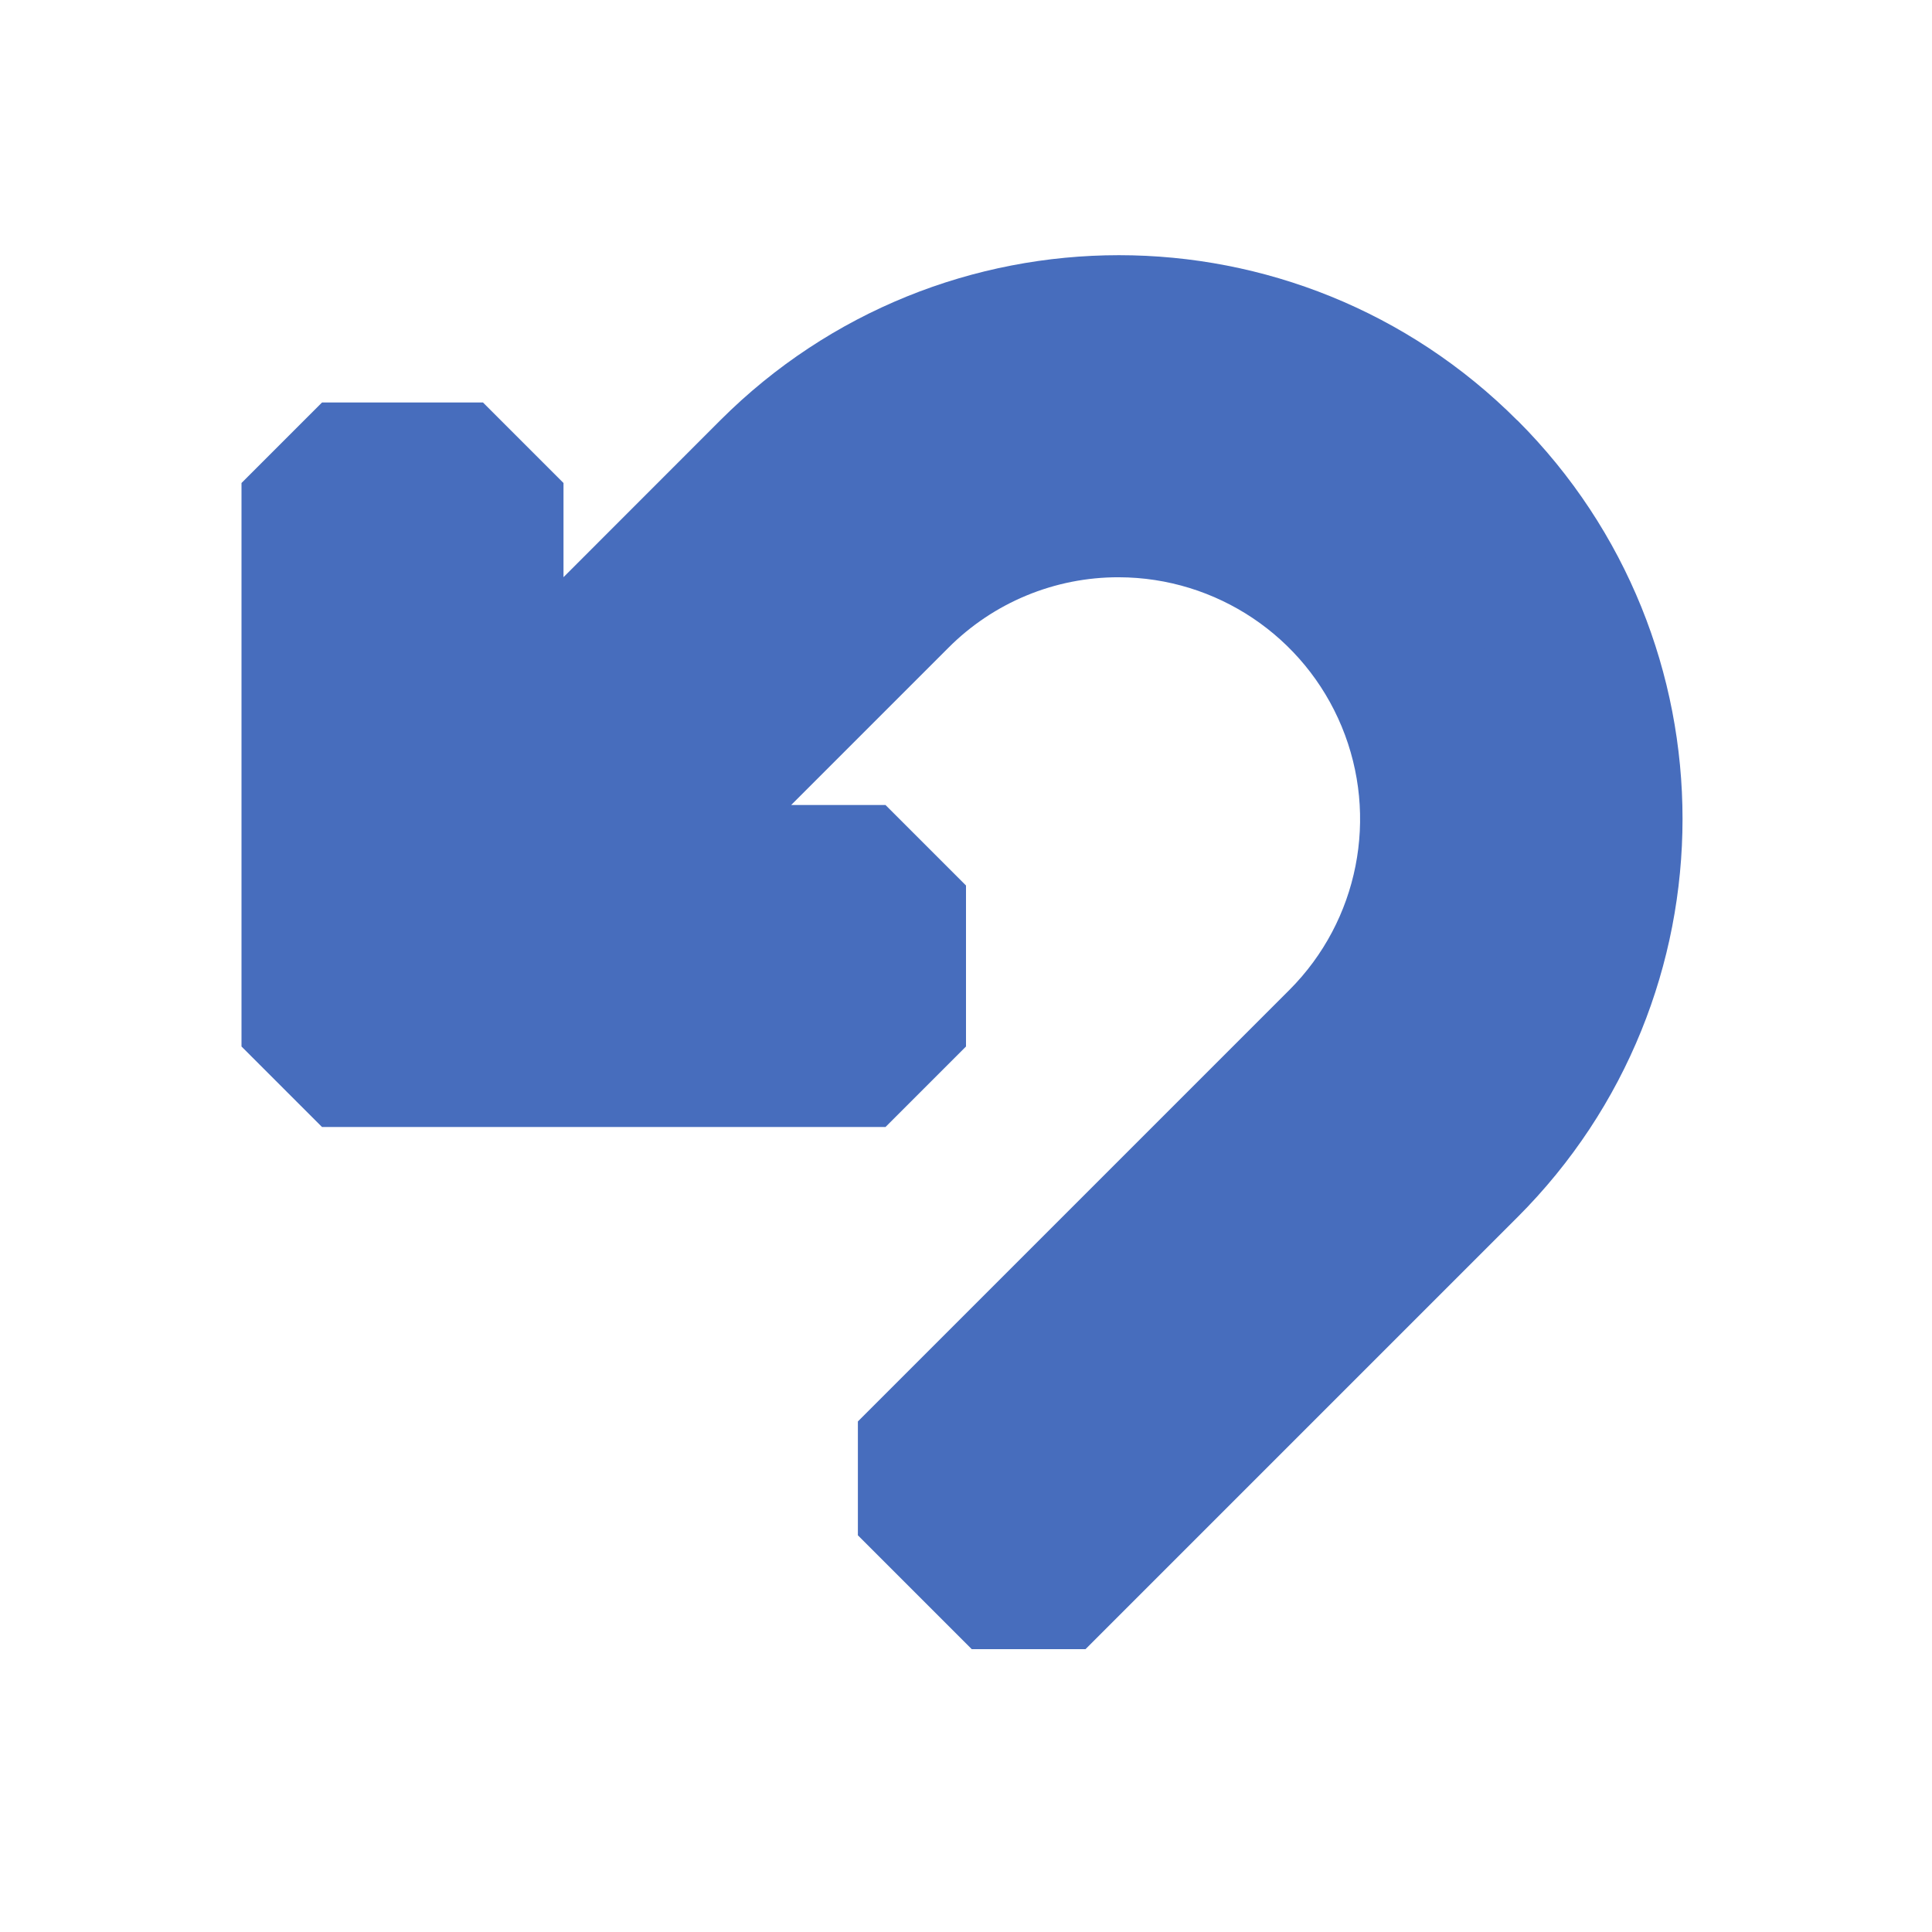
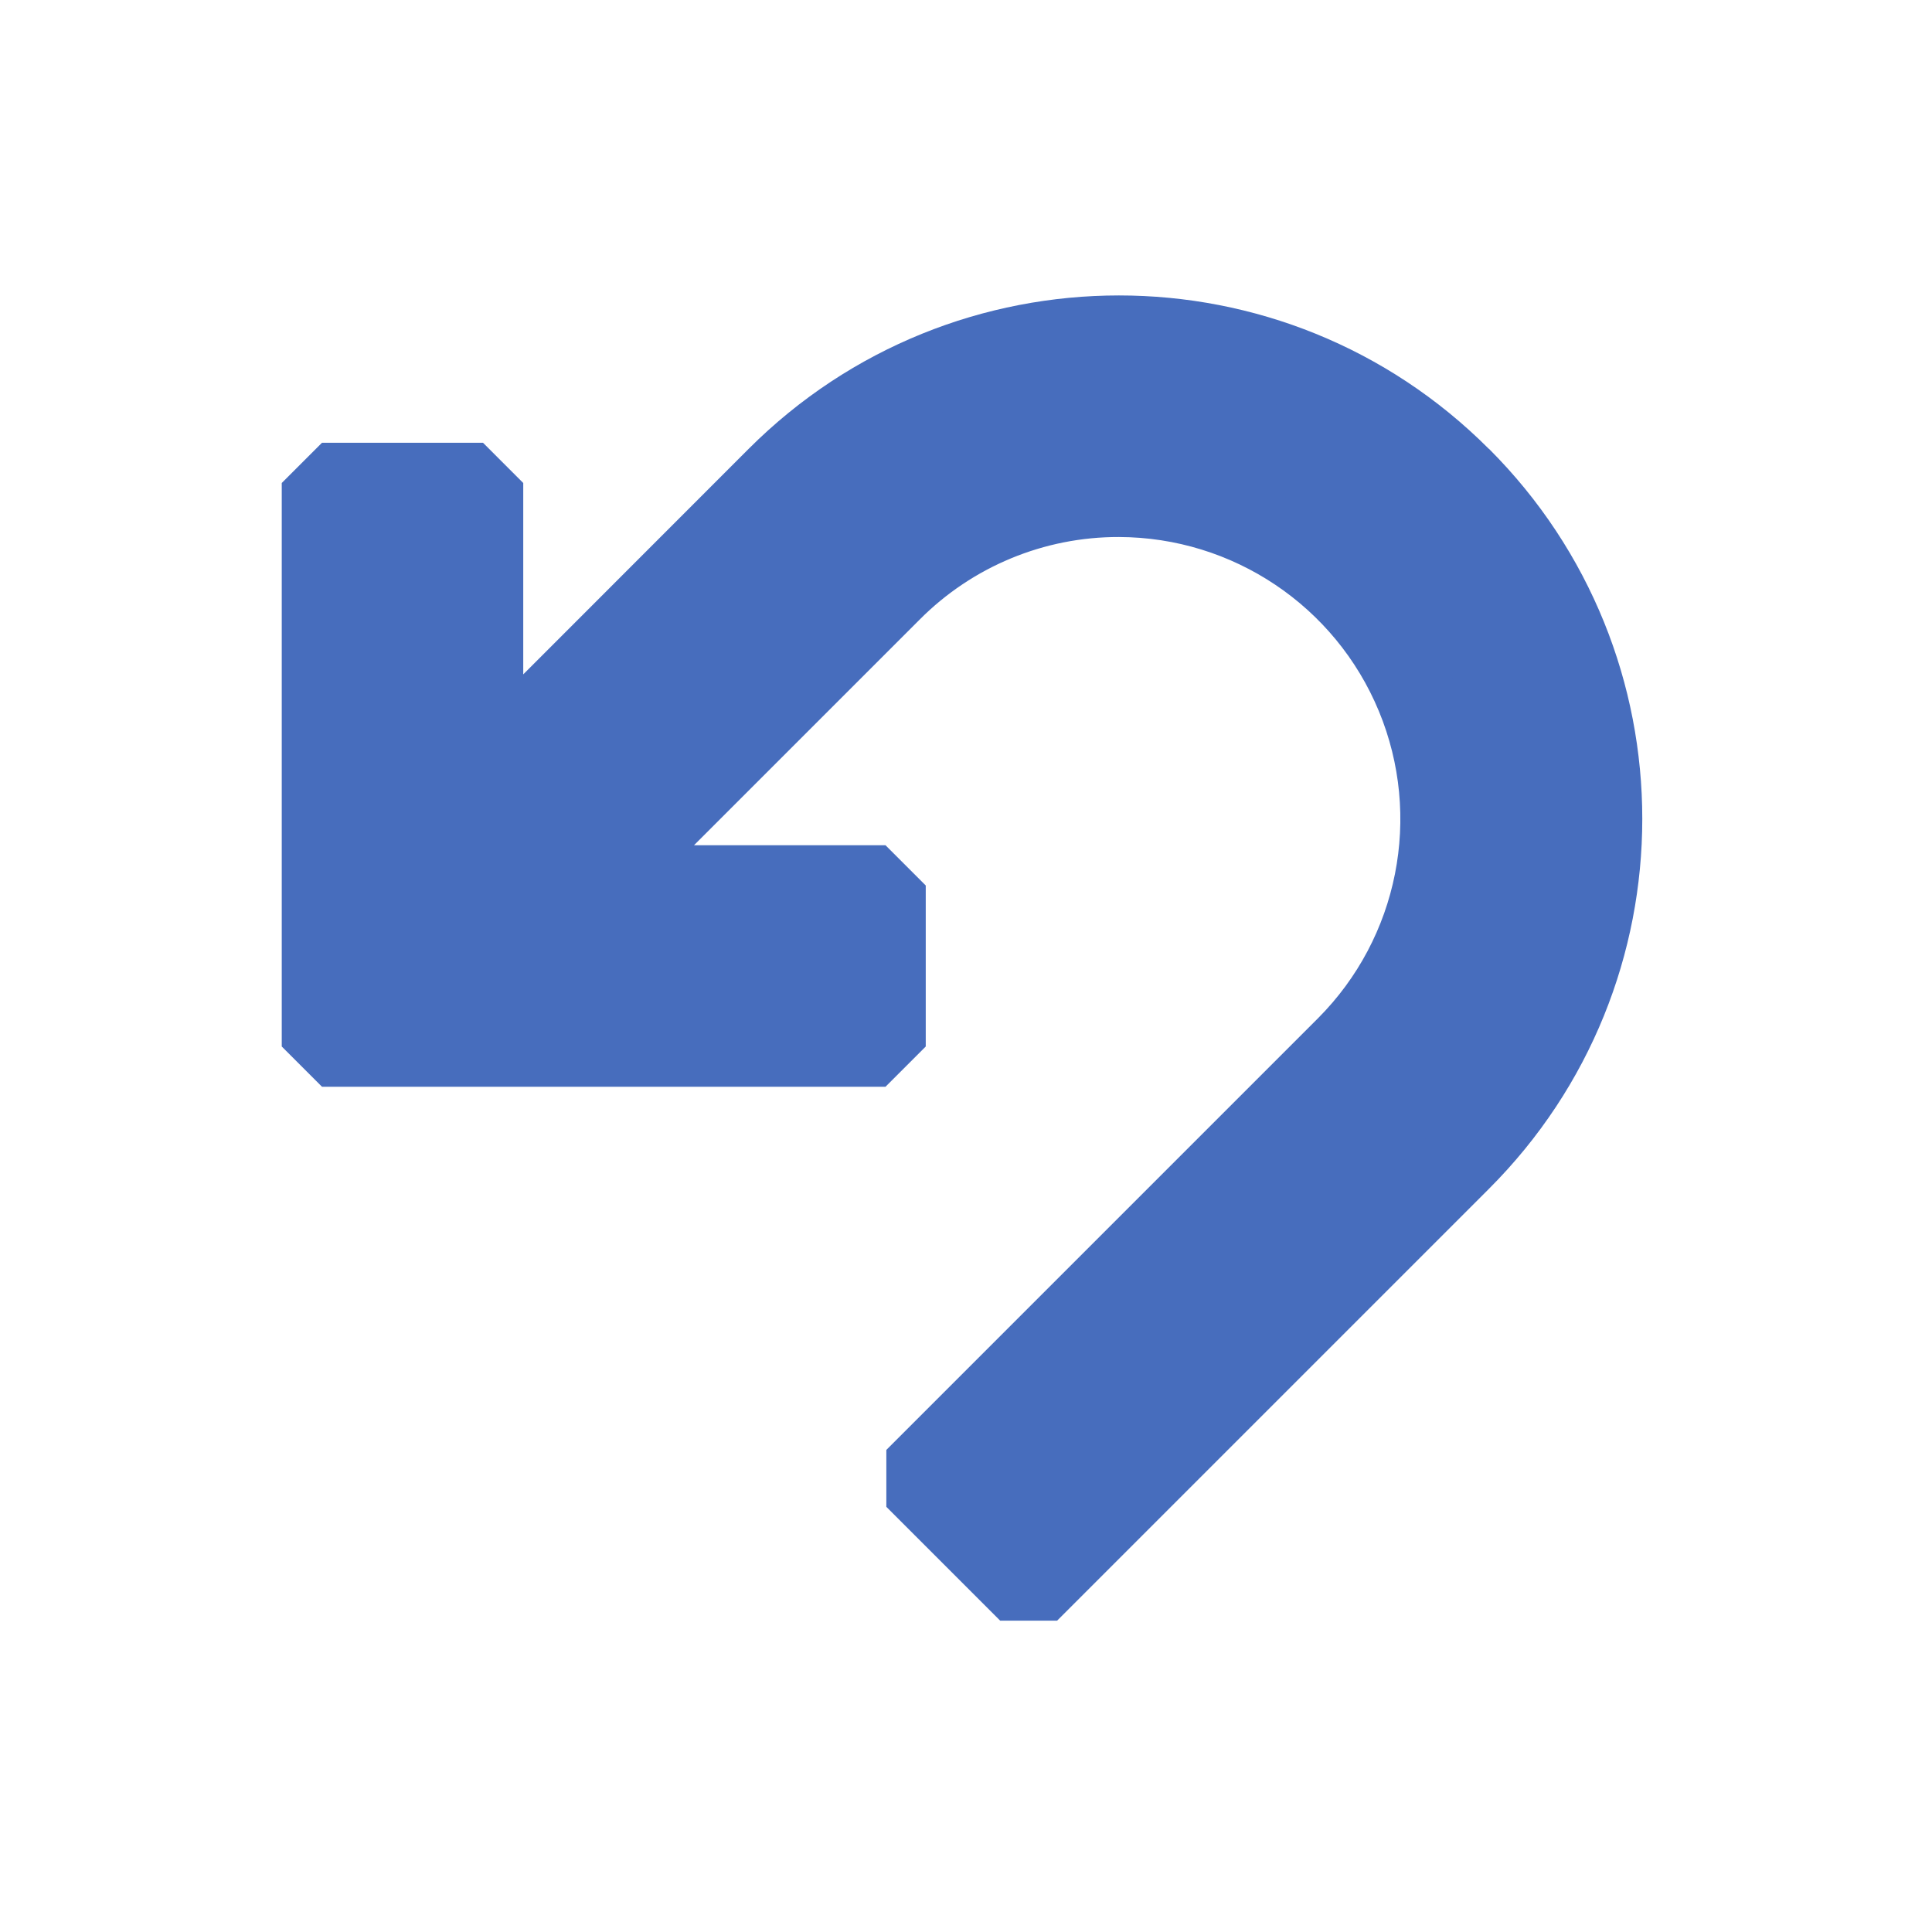
<svg xmlns="http://www.w3.org/2000/svg" width="16px" height="16px" viewBox="0 0 24 24">
-   <path d="M18.142 5.93C16.97 4.756 15.435 4.17 13.9 4.17s-3.072.586-4.244 1.757L6 9.585V6H4v7h7v-2H7.414l3.657-3.657a3.978 3.978 0 0 1 2.83-1.172a4.004 4.004 0 0 1 2.827 6.83l-5.364 5.364l1.414 1.414l5.364-5.364a5.998 5.998 0 0 0 .002-8.485z" fill="#476DBD" stroke="#476DBD" stroke-width="2" stroke-linejoin="bevel" />
+   <path d="M18.142 5.93C16.97 4.756 15.435 4.17 13.9 4.17s-3.072.586-4.244 1.757L6 9.585V6H4v7h7v-2H7.414l3.657-3.657a3.978 3.978 0 0 1 2.83-1.172a4.004 4.004 0 0 1 2.827 6.83l-5.364 5.364l1.414 1.414l5.364-5.364a5.998 5.998 0 0 0 .002-8.485z" fill="#476DBD" stroke="#476DBD" stroke-width="1" stroke-linejoin="bevel" />
</svg>
